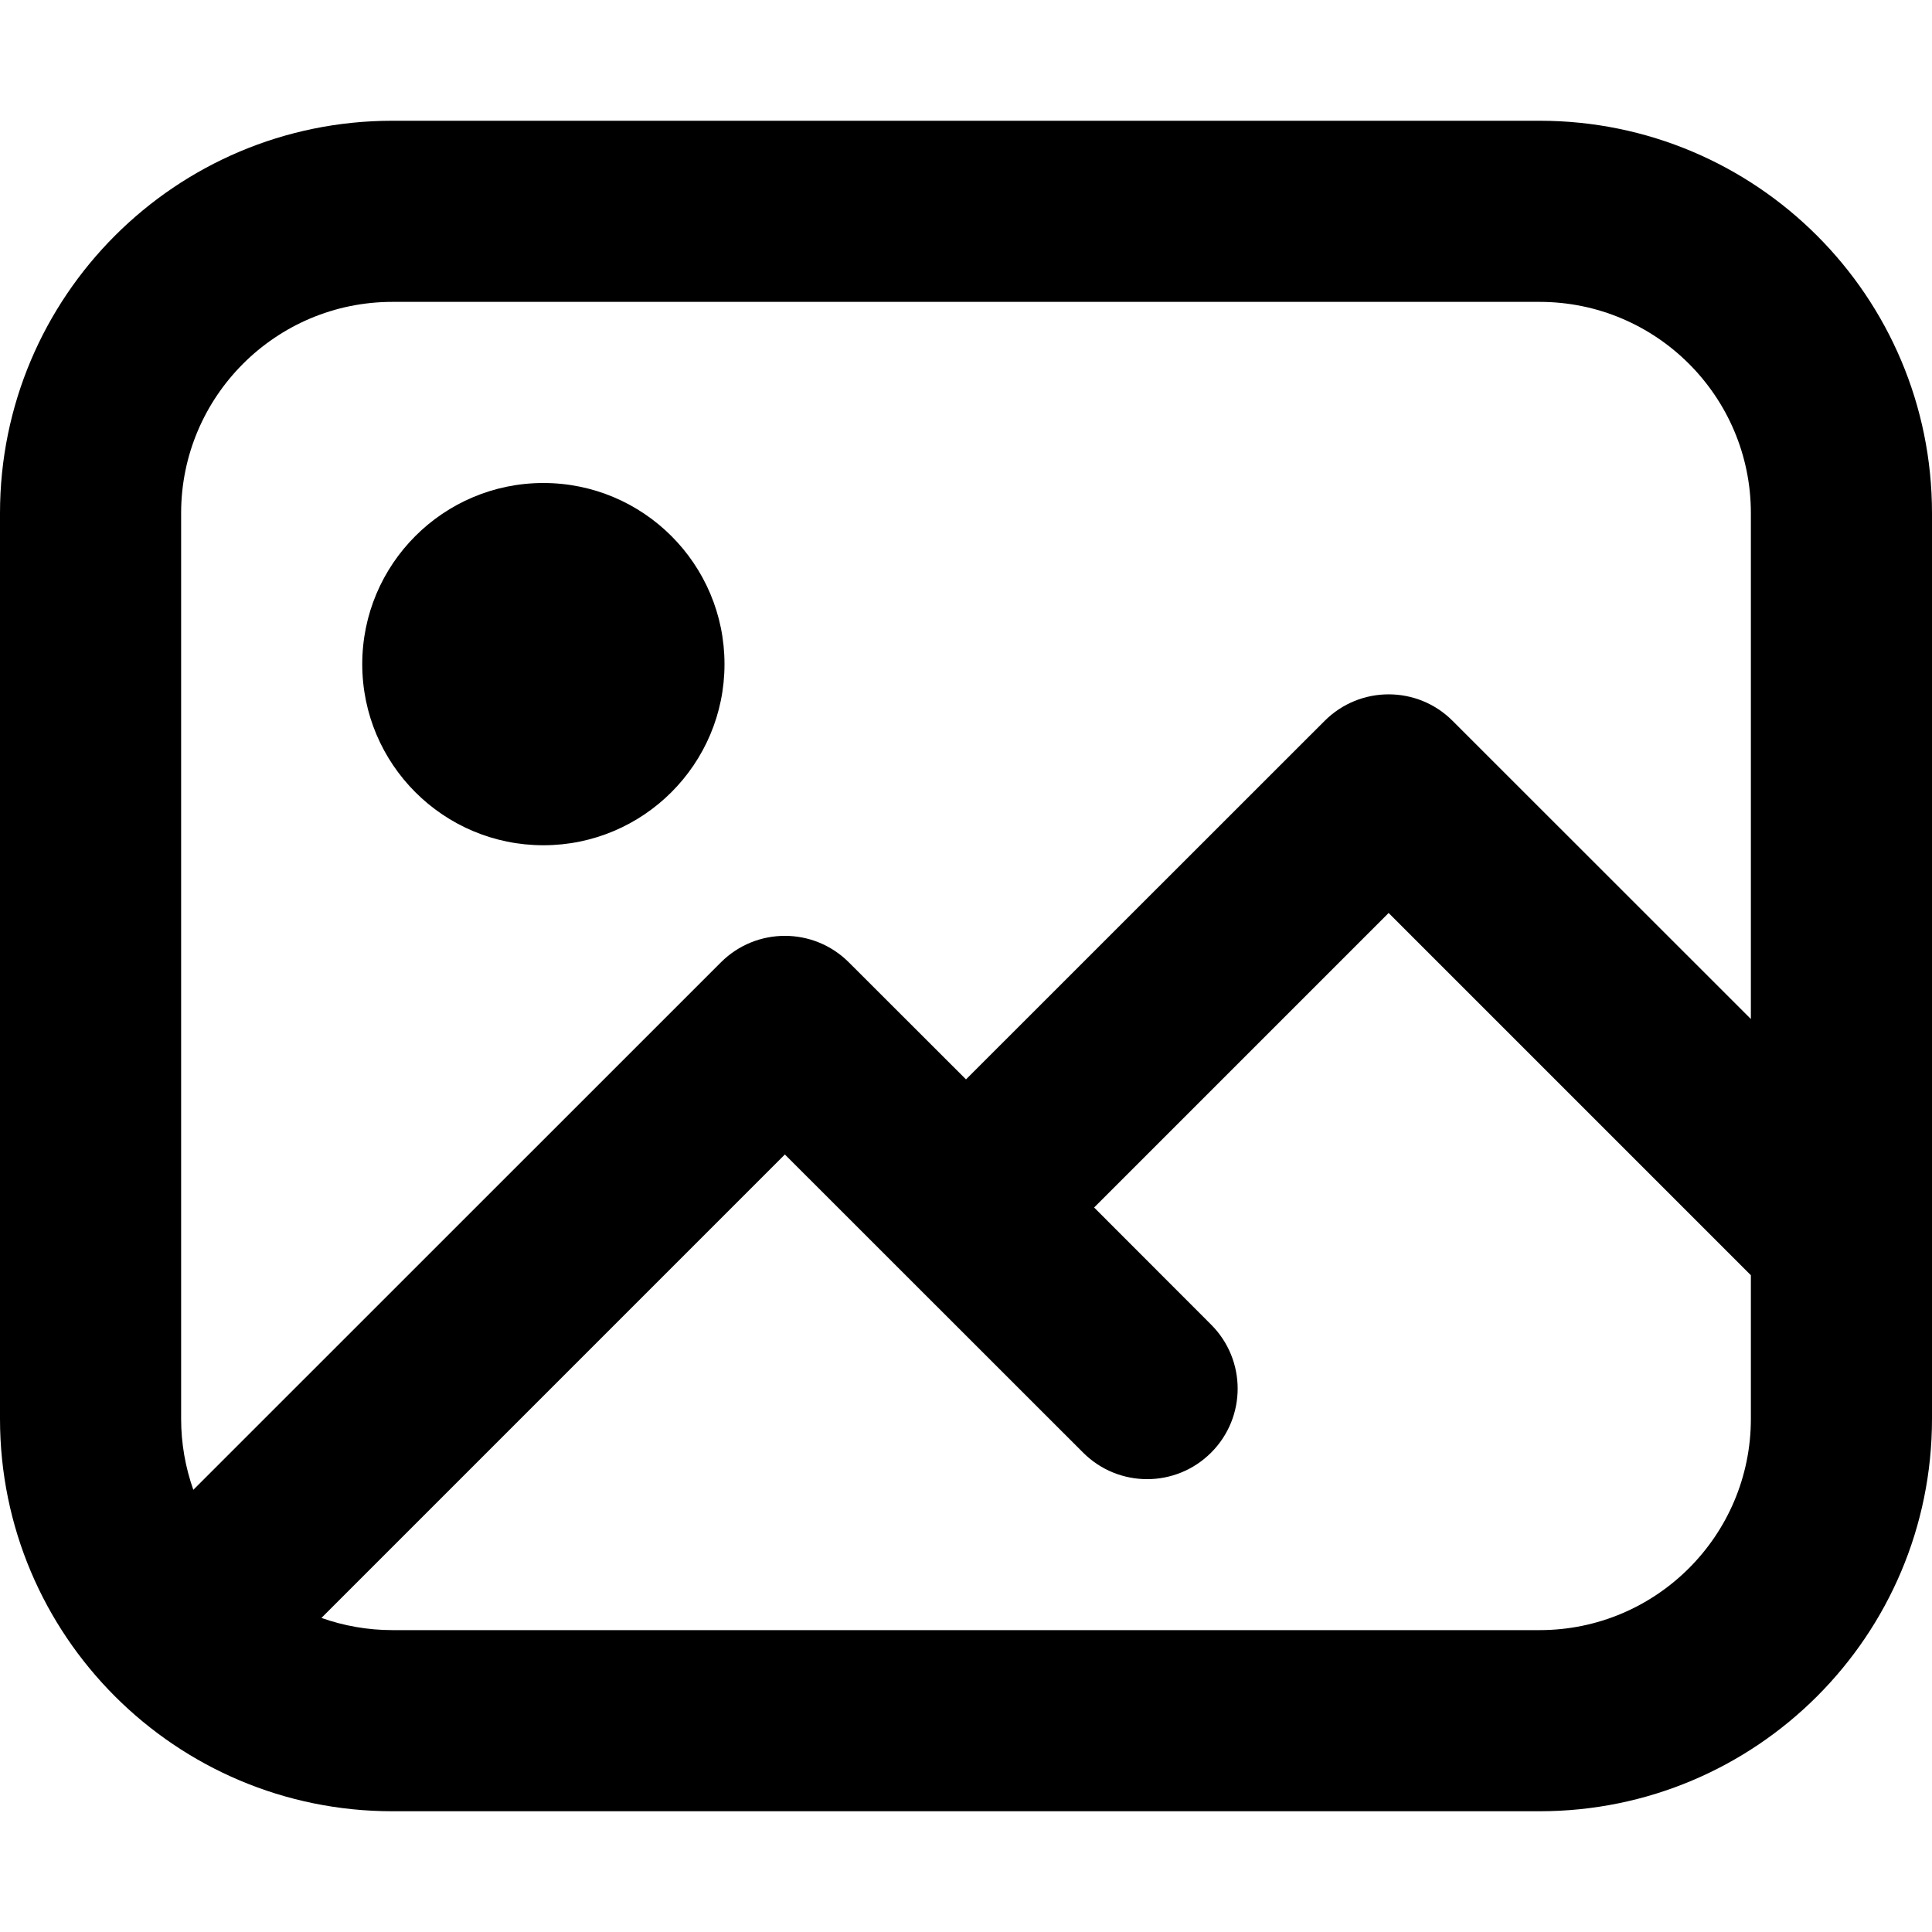
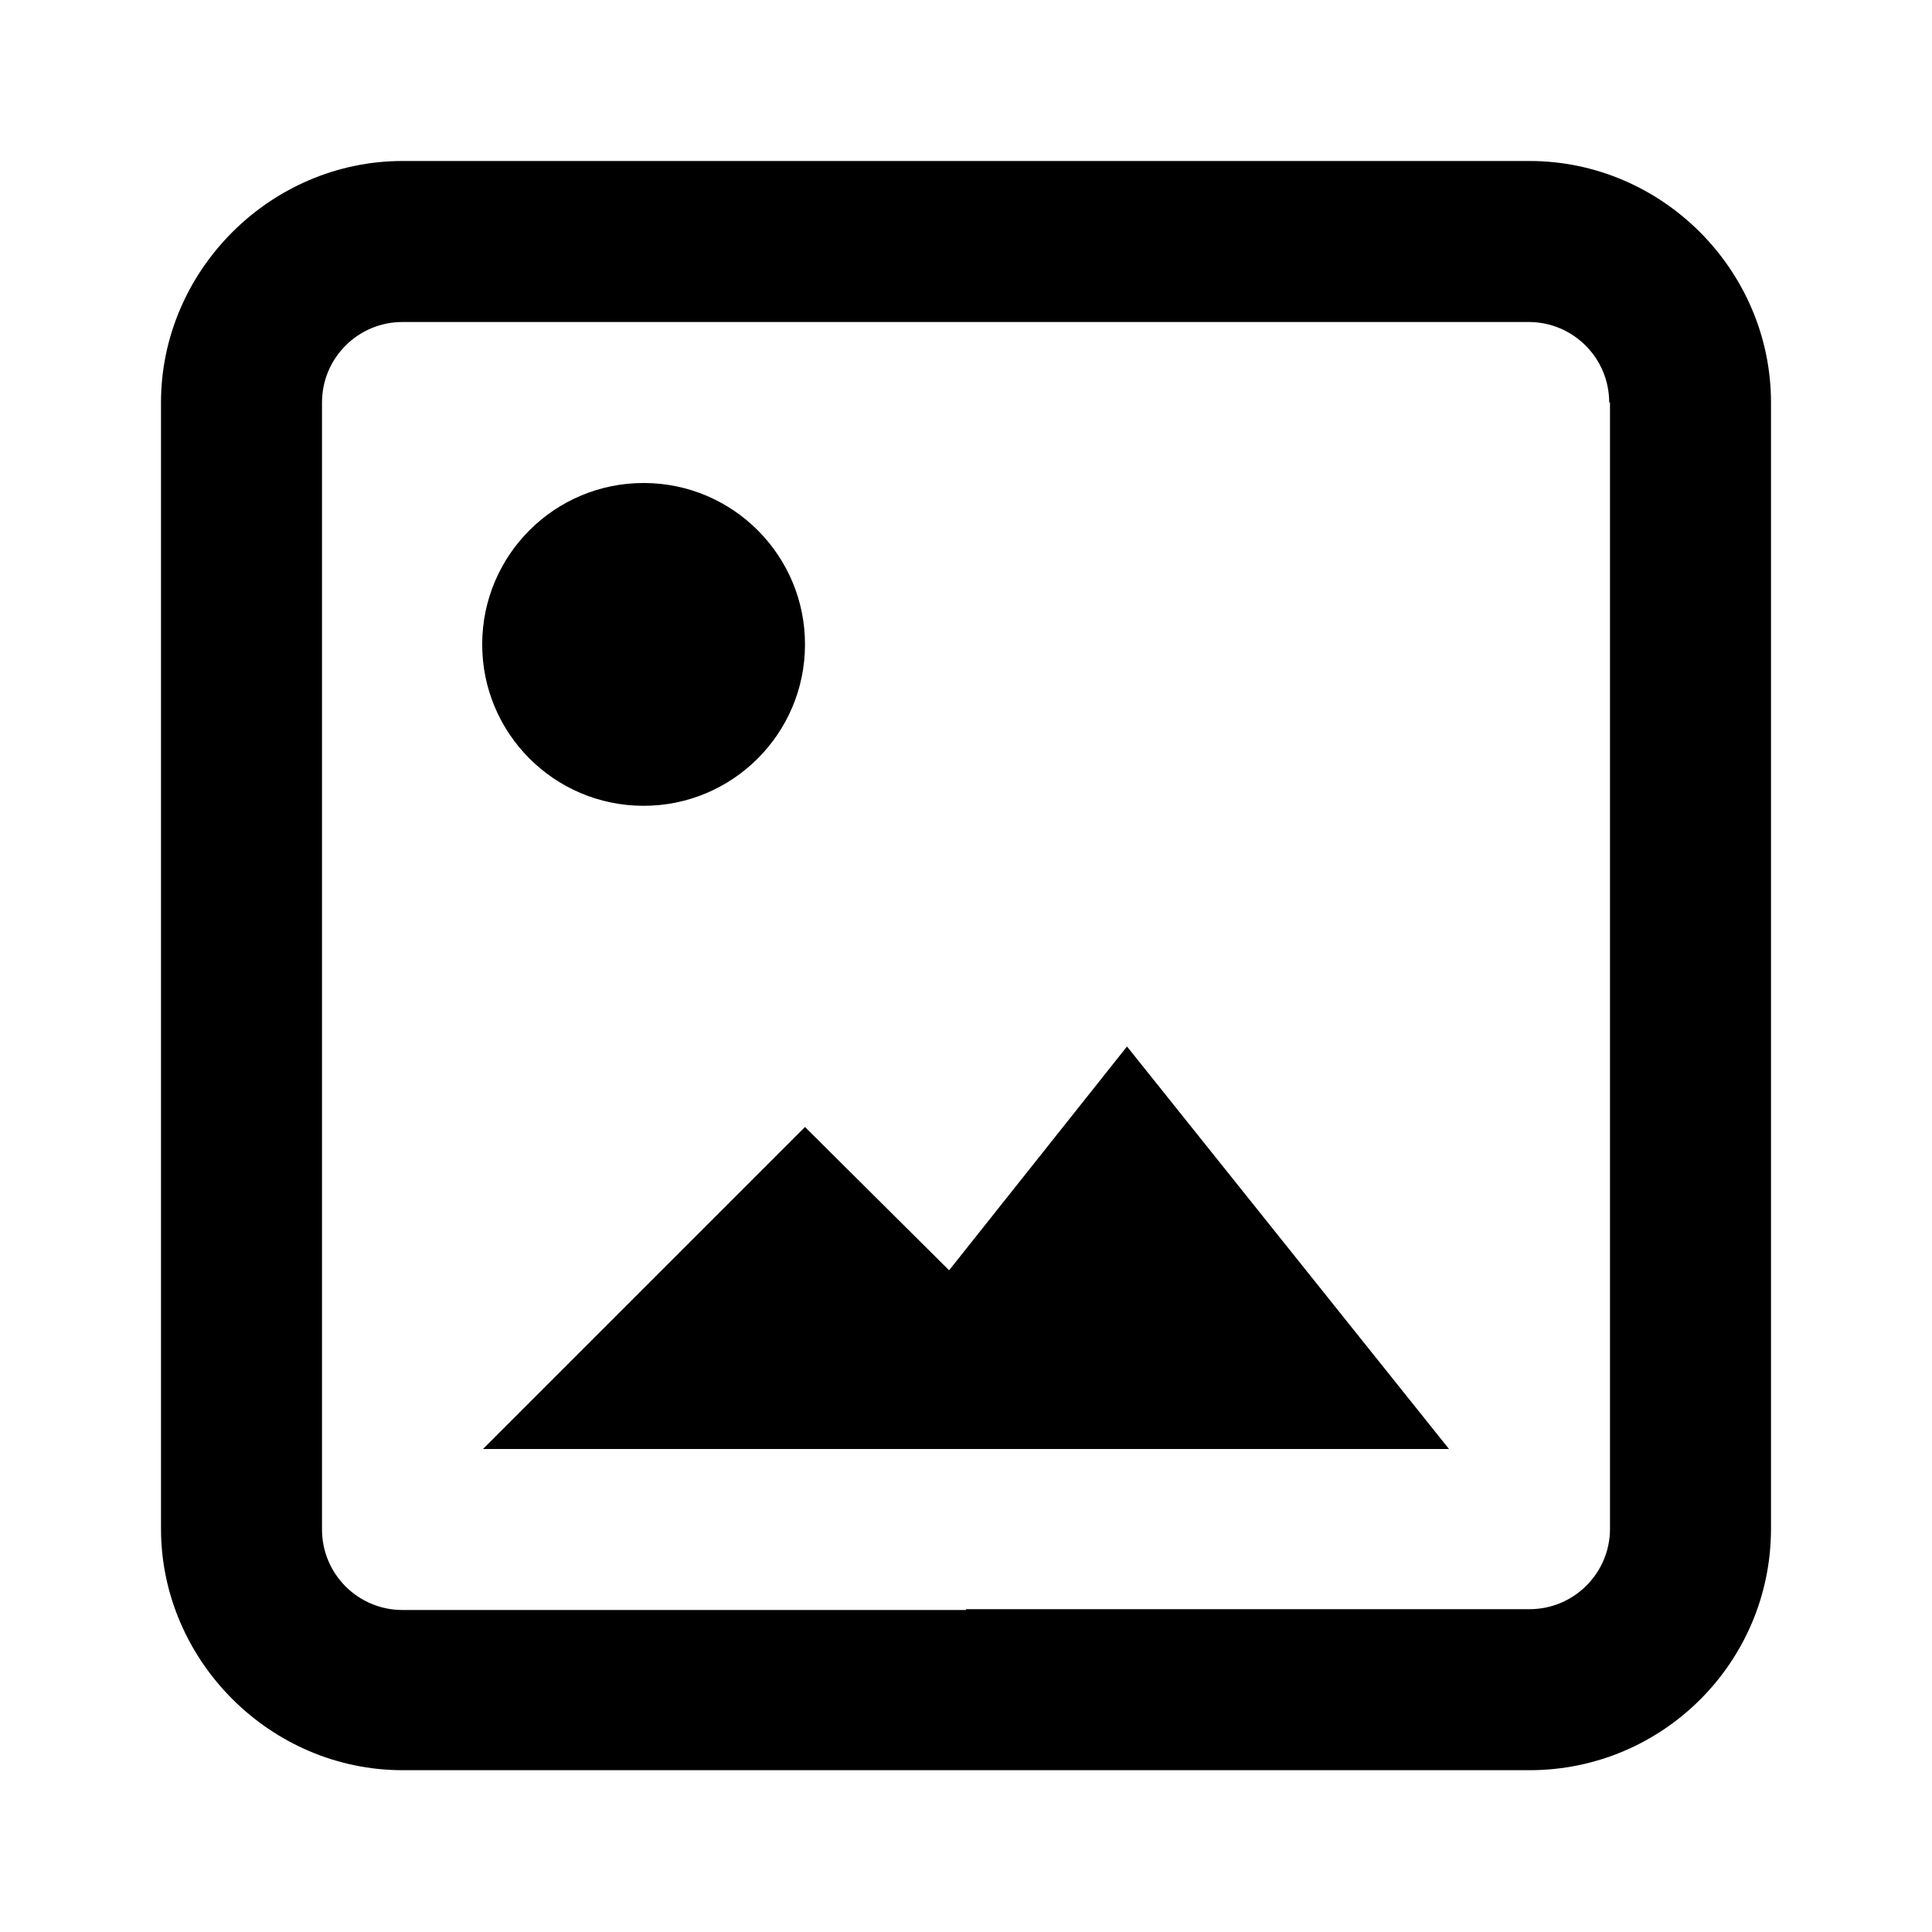
- <svg xmlns="http://www.w3.org/2000/svg" width="16" height="16" viewBox="0 0 16 16" fill="none">
-   <path d="M4.5 7C5.328 7 6 6.328 6 5.5C6 4.672 5.328 4 4.5 4C3.672 4 3 4.672 3 5.5C3 6.328 3.672 7 4.5 7Z" fill="currentColor" />
-   <path fill-rule="evenodd" clip-rule="evenodd" d="M3.25 1C1.455 1 0 2.455 0 4.25V11.75C0 13.545 1.455 15 3.25 15H12.75C14.545 15 16 13.545 16 11.75V10.259C16 10.253 16 10.247 16 10.241V4.25C16 2.455 14.545 1 12.75 1H3.25ZM14.5 8.439V4.25C14.5 3.284 13.716 2.5 12.75 2.5H3.25C2.284 2.5 1.5 3.284 1.5 4.25V11.75C1.5 11.956 1.536 12.154 1.601 12.338L5.97 7.97C6.263 7.677 6.737 7.677 7.03 7.97L8 8.939L10.97 5.97C11.263 5.677 11.738 5.677 12.03 5.97L14.5 8.439ZM9.061 10L10.03 10.97C10.323 11.263 10.323 11.737 10.03 12.03C9.737 12.323 9.263 12.323 8.97 12.03L6.5 9.561L2.662 13.399C2.846 13.464 3.044 13.5 3.25 13.5H12.75C13.716 13.5 14.5 12.716 14.5 11.75V10.561L11.5 7.561L9.061 10Z" fill="currentColor" />
+ <svg focusable="false" viewBox="0 0 24 24">
+   <path d="M14 13l4 5H6l4-4 1.79 1.78L14 13zm-6.01-2.99A2 2 0 0 0 8 6a2 2 0 0 0-.01 4.01zM22 5v14a3 3 0 0 1-3 2.99H5c-1.64 0-3-1.36-3-3V5c0-1.64 1.36-3 3-3h14c1.65 0 3 1.36 3 3zm-2.01 0a1 1 0 0 0-1-1H5a1 1 0 0 0-1 1v14a1 1 0 0 0 1 1h7v-.01h7a1 1 0 0 0 1-1V5" />
</svg>
